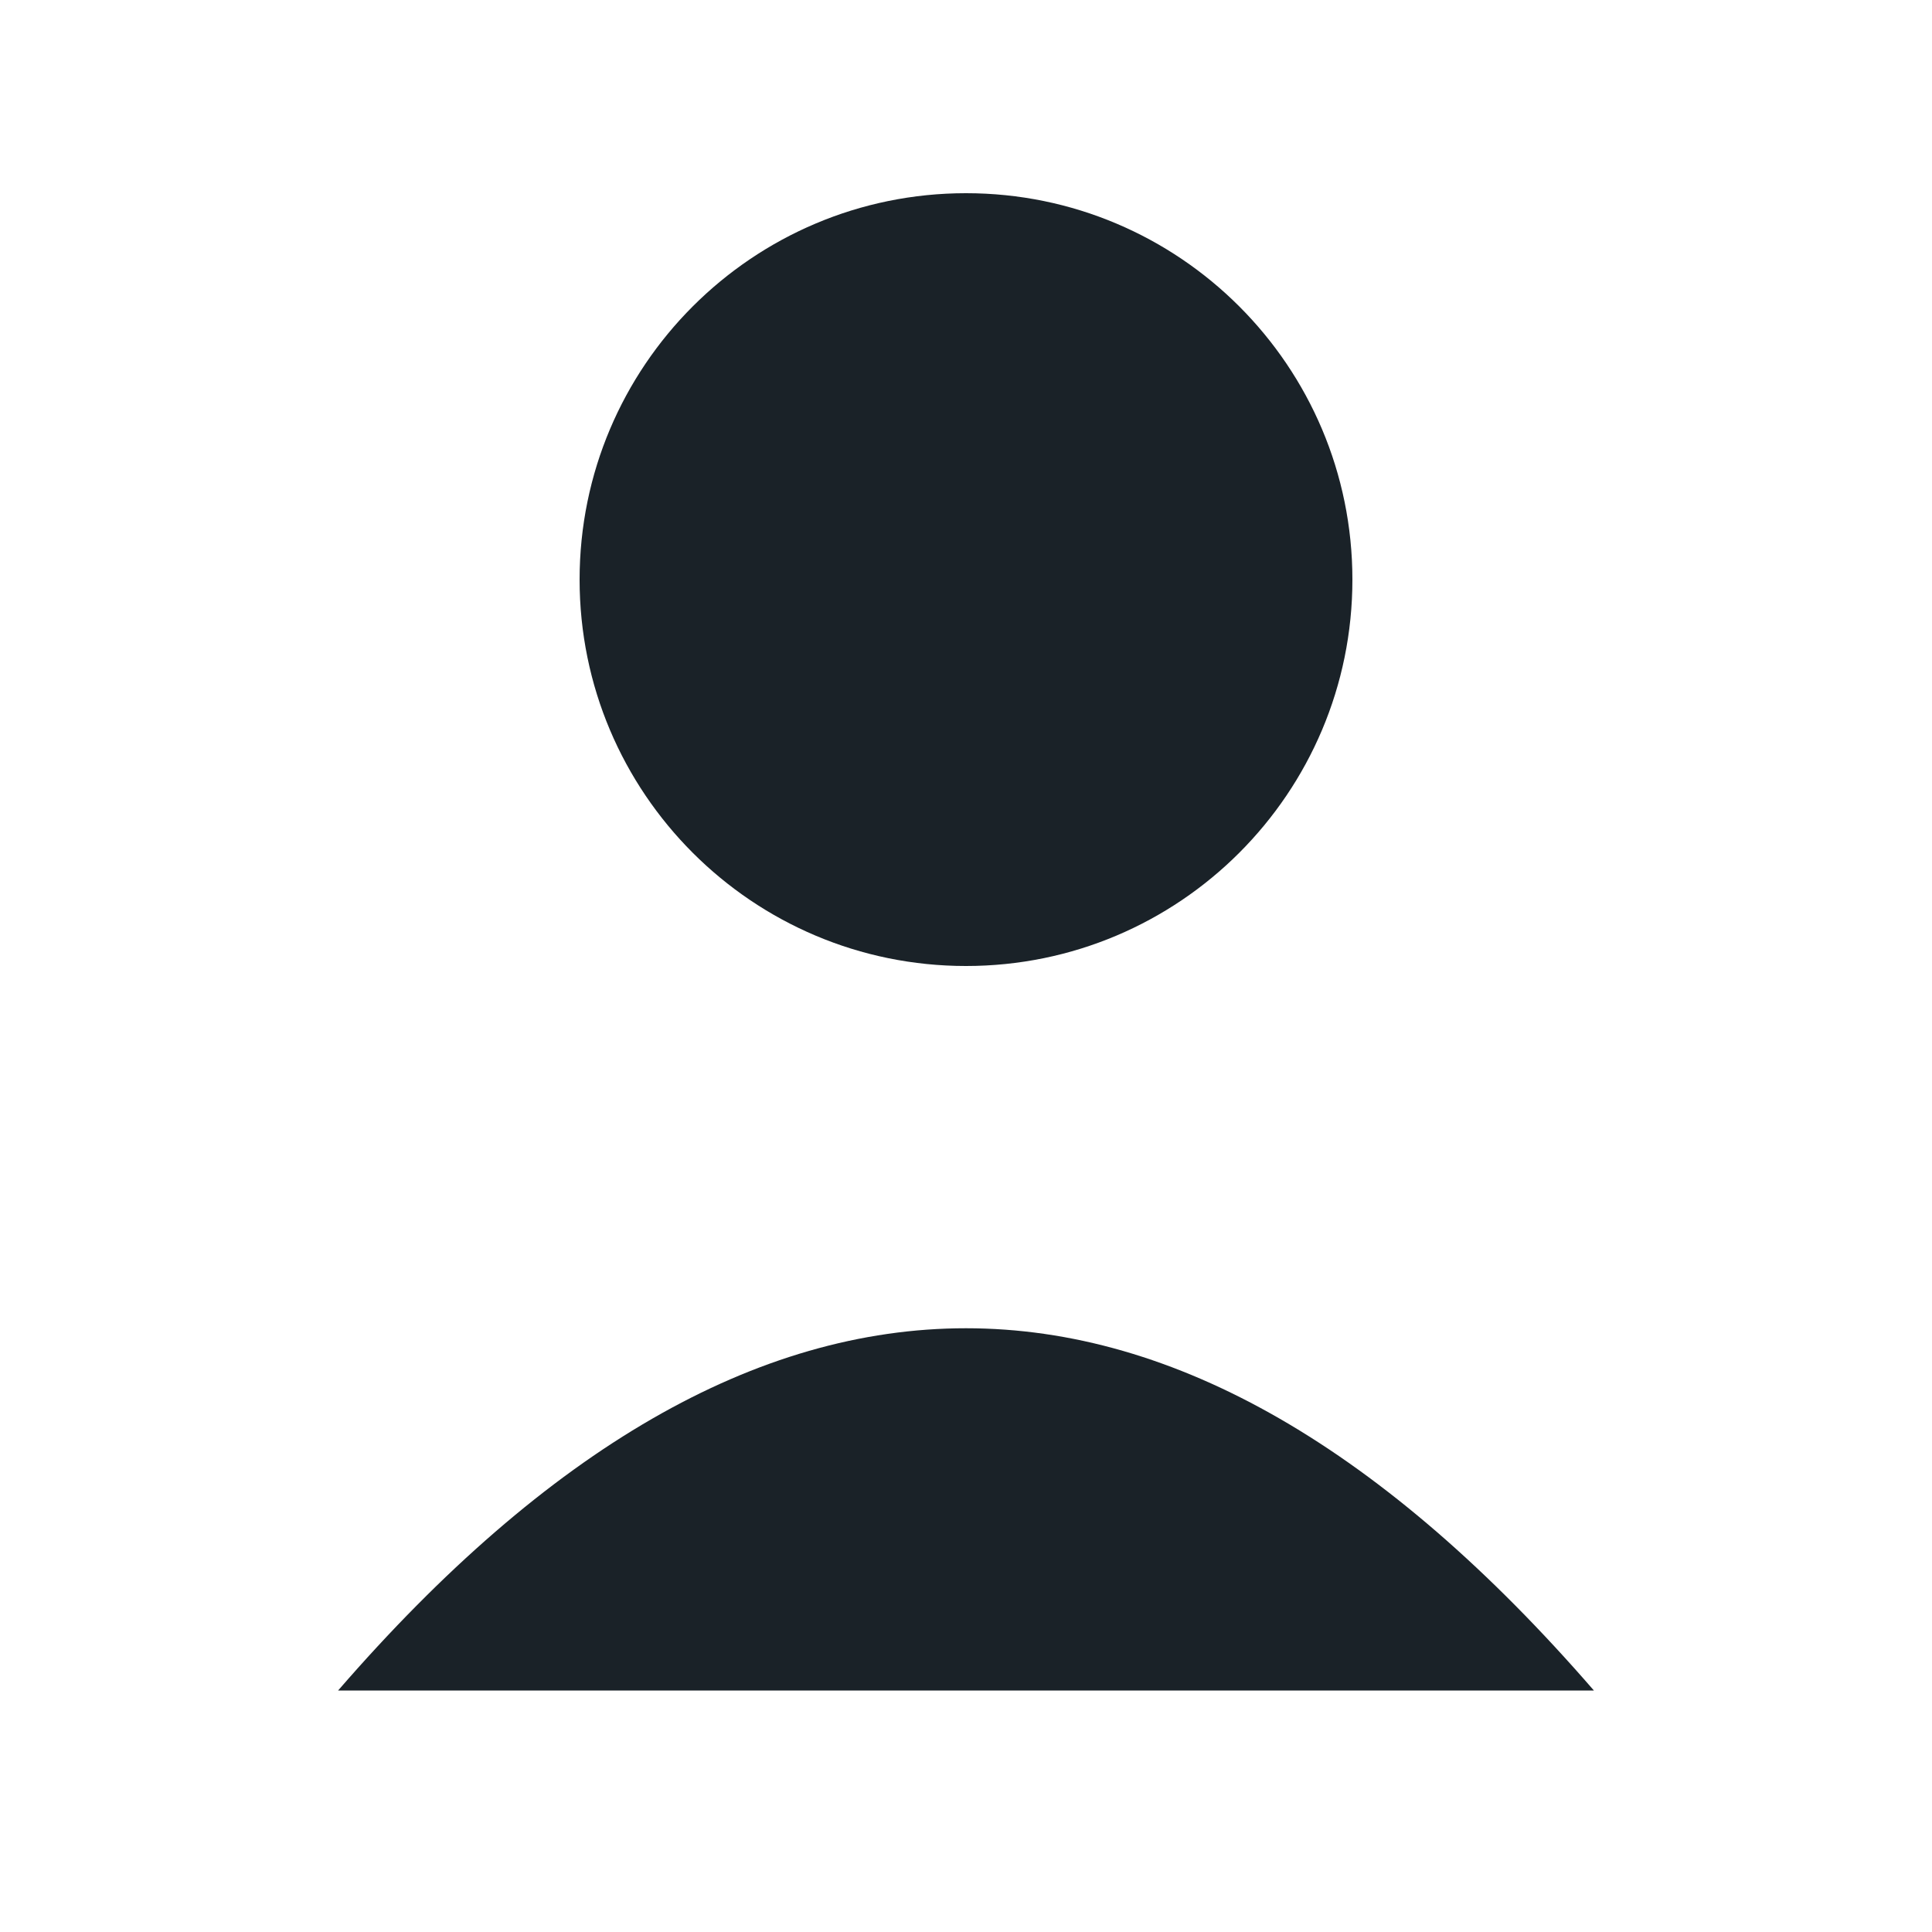
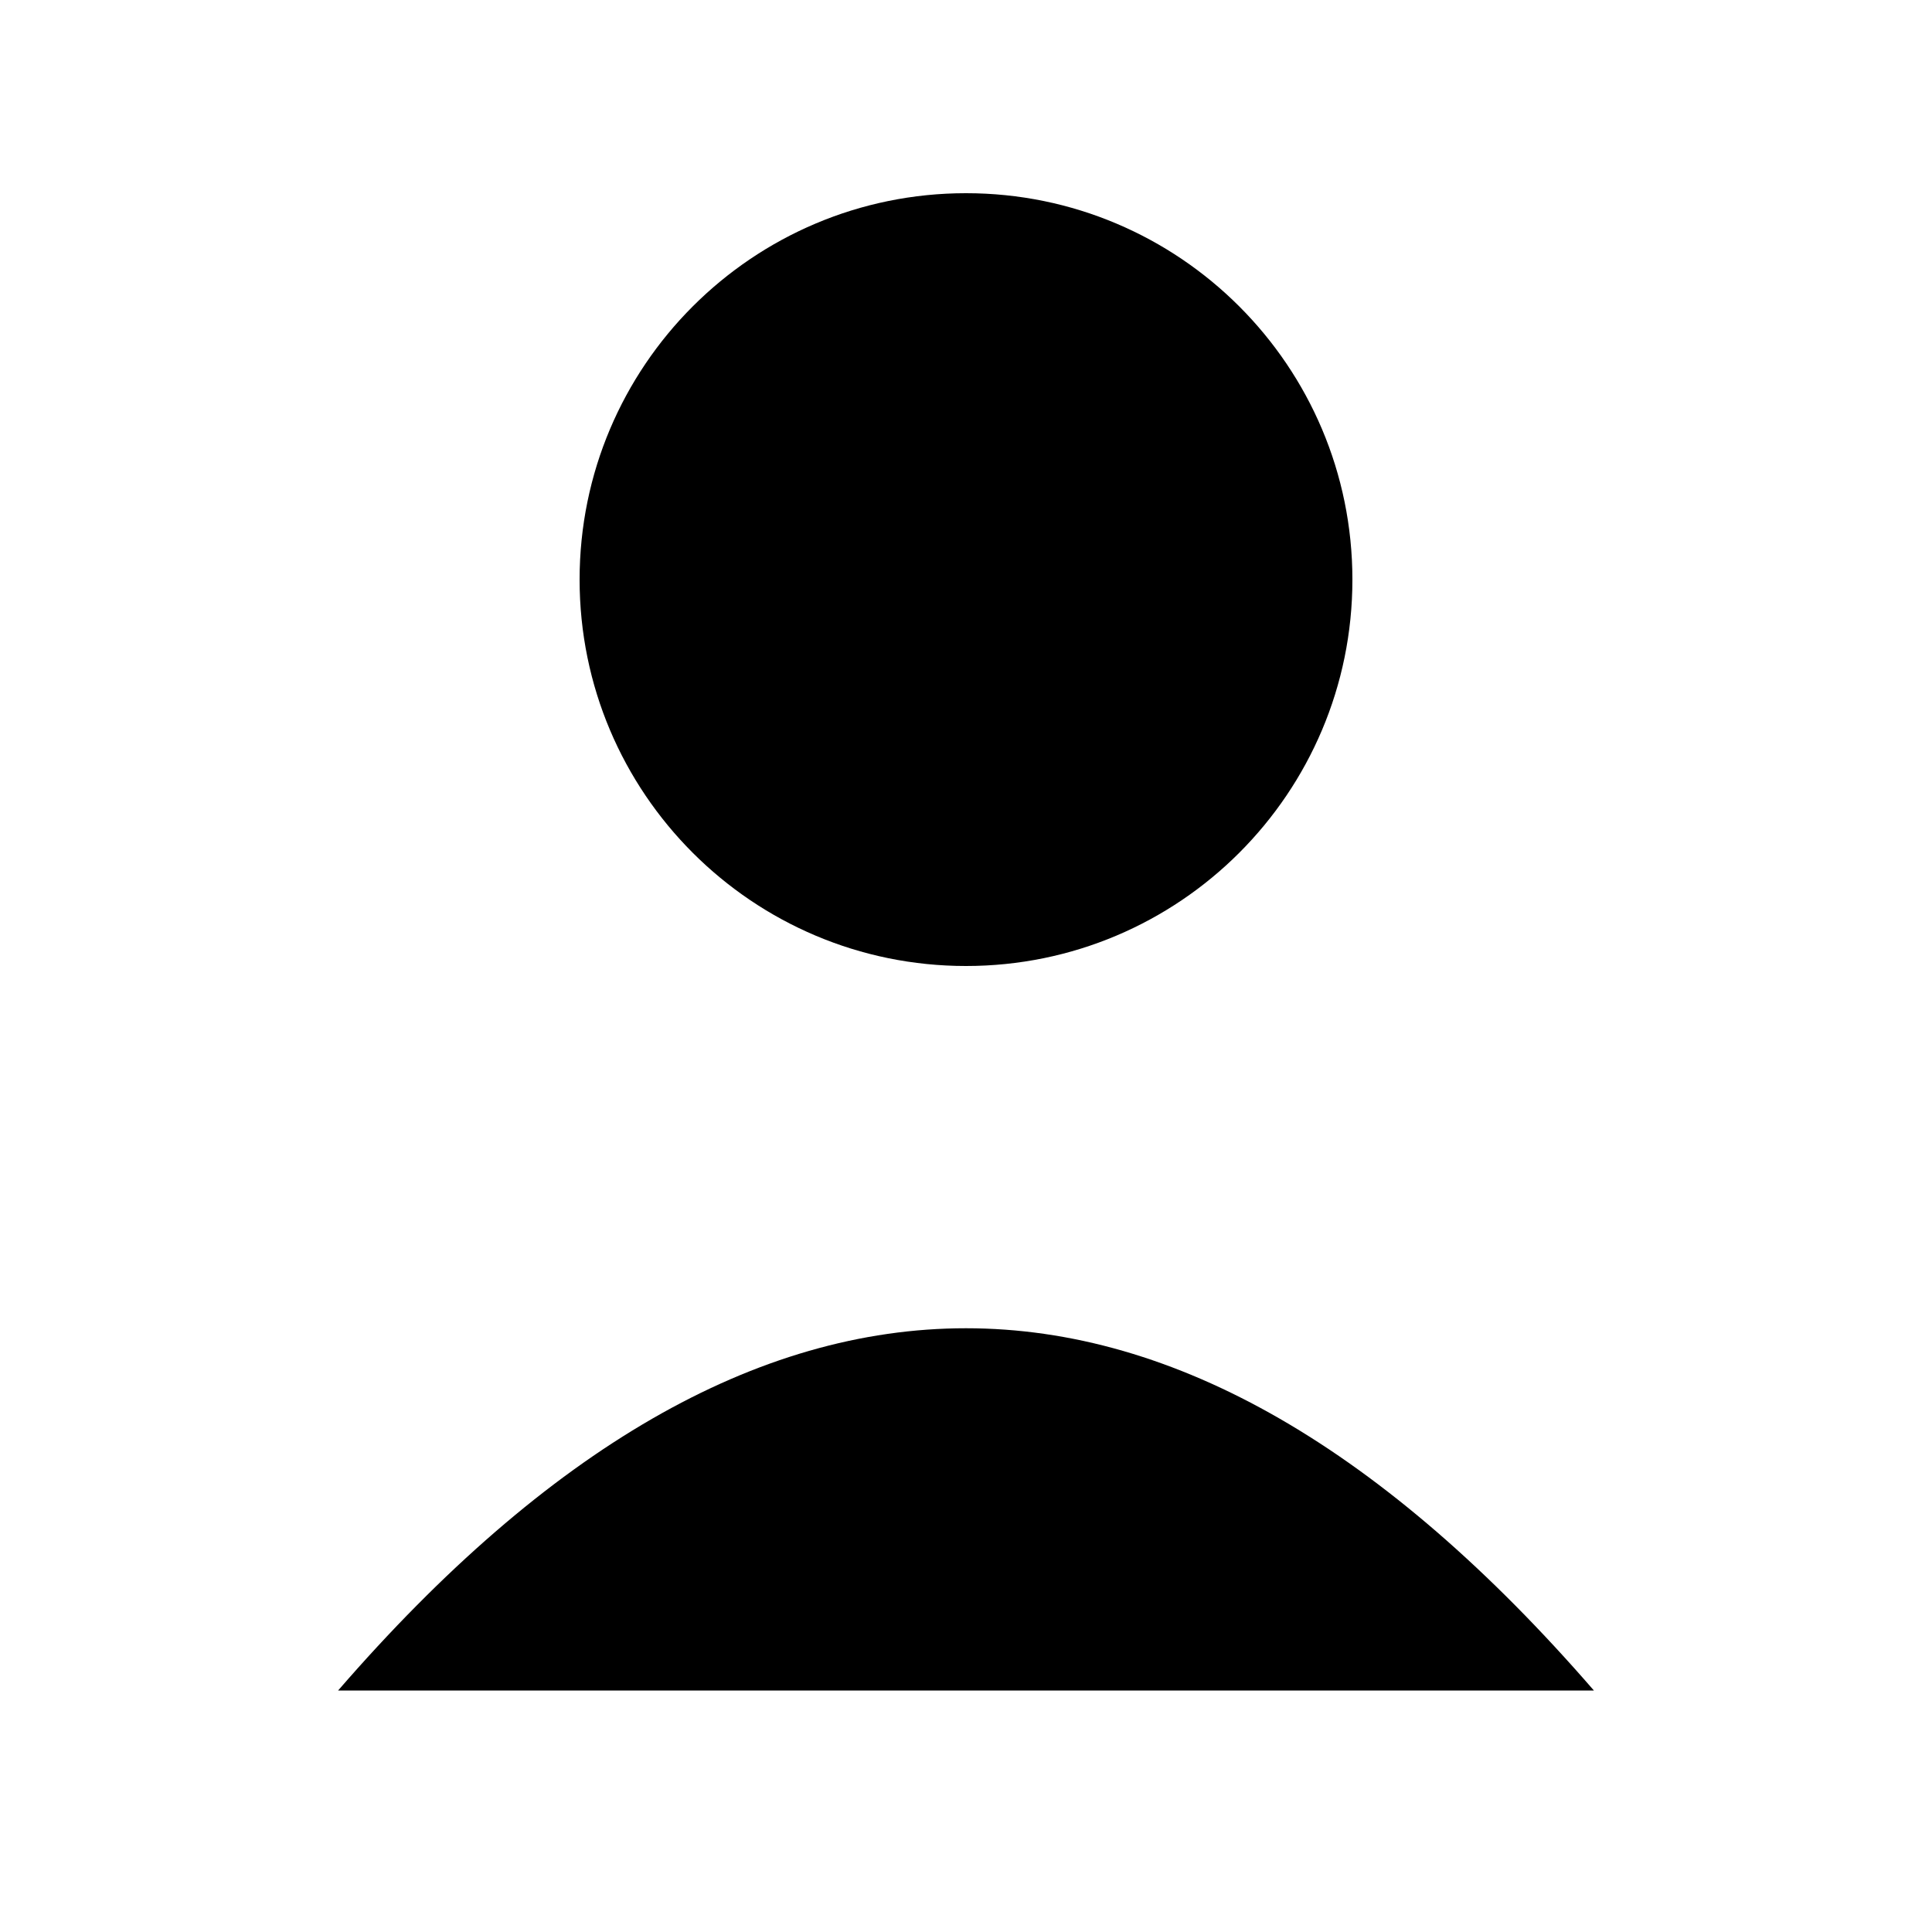
<svg xmlns="http://www.w3.org/2000/svg" width="40" height="40" viewBox="0 0 40 40" fill="none">
-   <circle cx="20" cy="12" r="8" fill="#1A2228" />
-   <path d="M7,35 Q20,20 33,35 Z" fill="#1A2228" />
+   <circle cx="20" cy="12" r="8" fill="#000000" />
+   <path d="M7,35 Q20,20 33,35 Z" fill="#000000" />
</svg>
